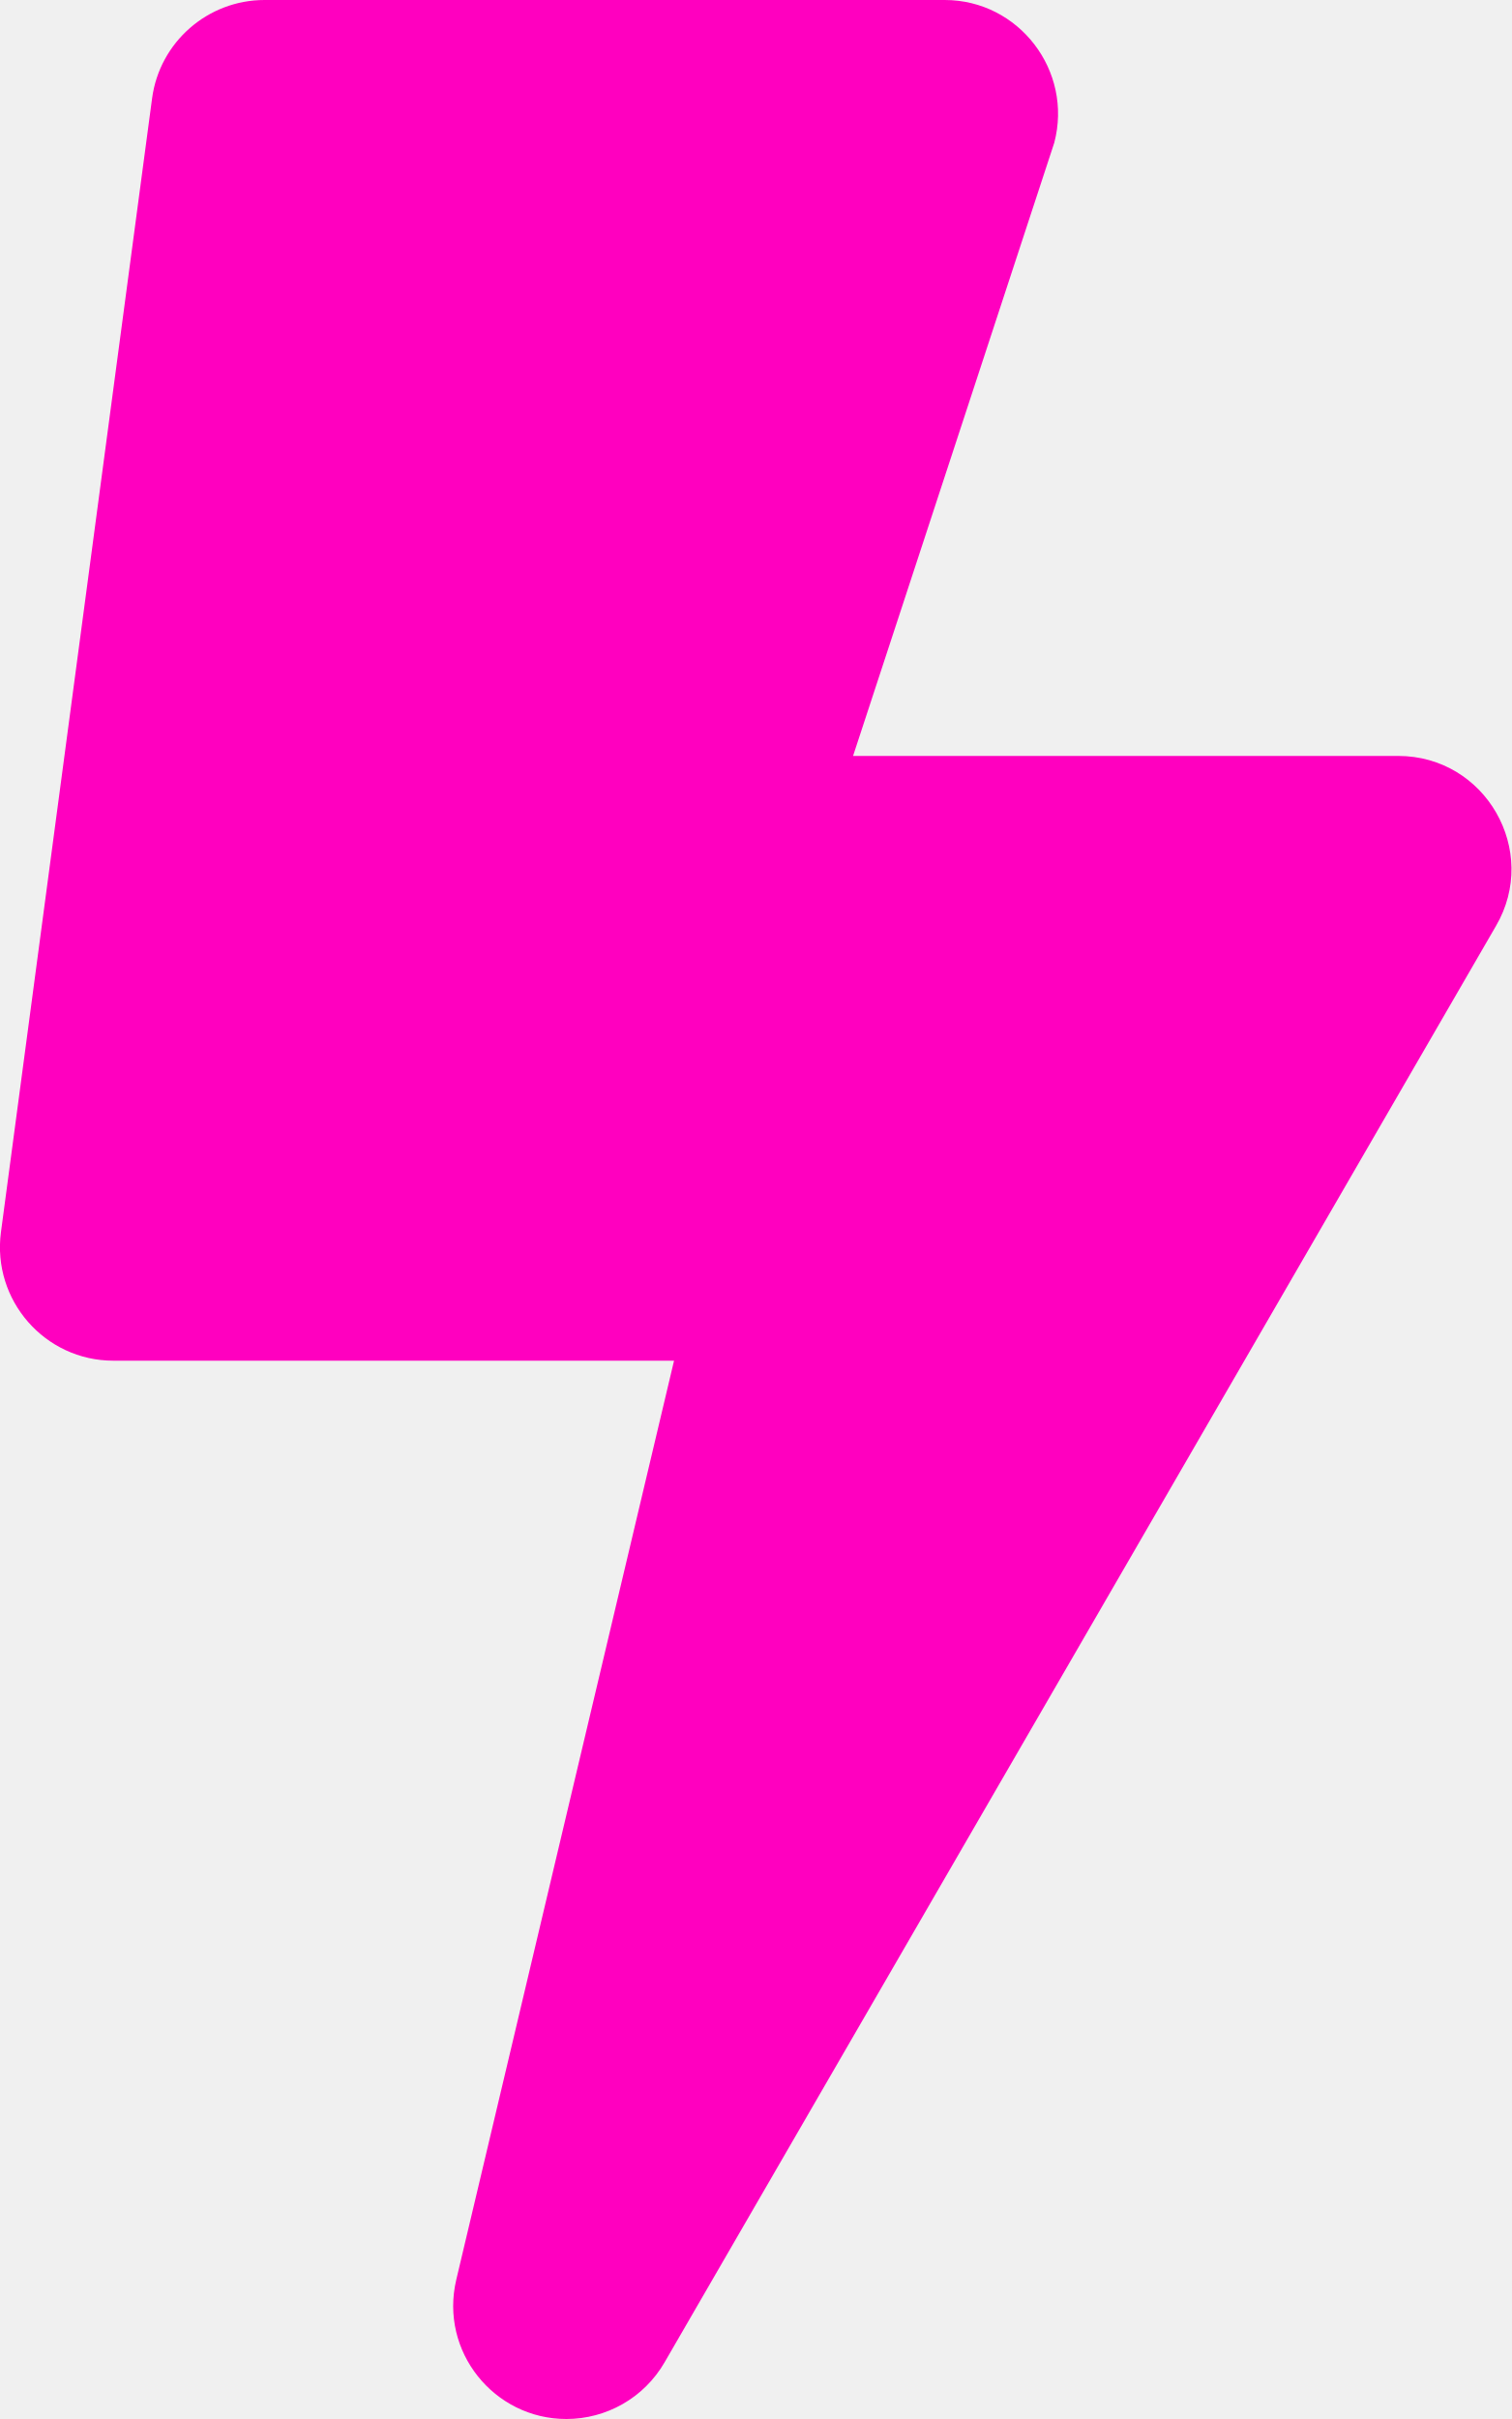
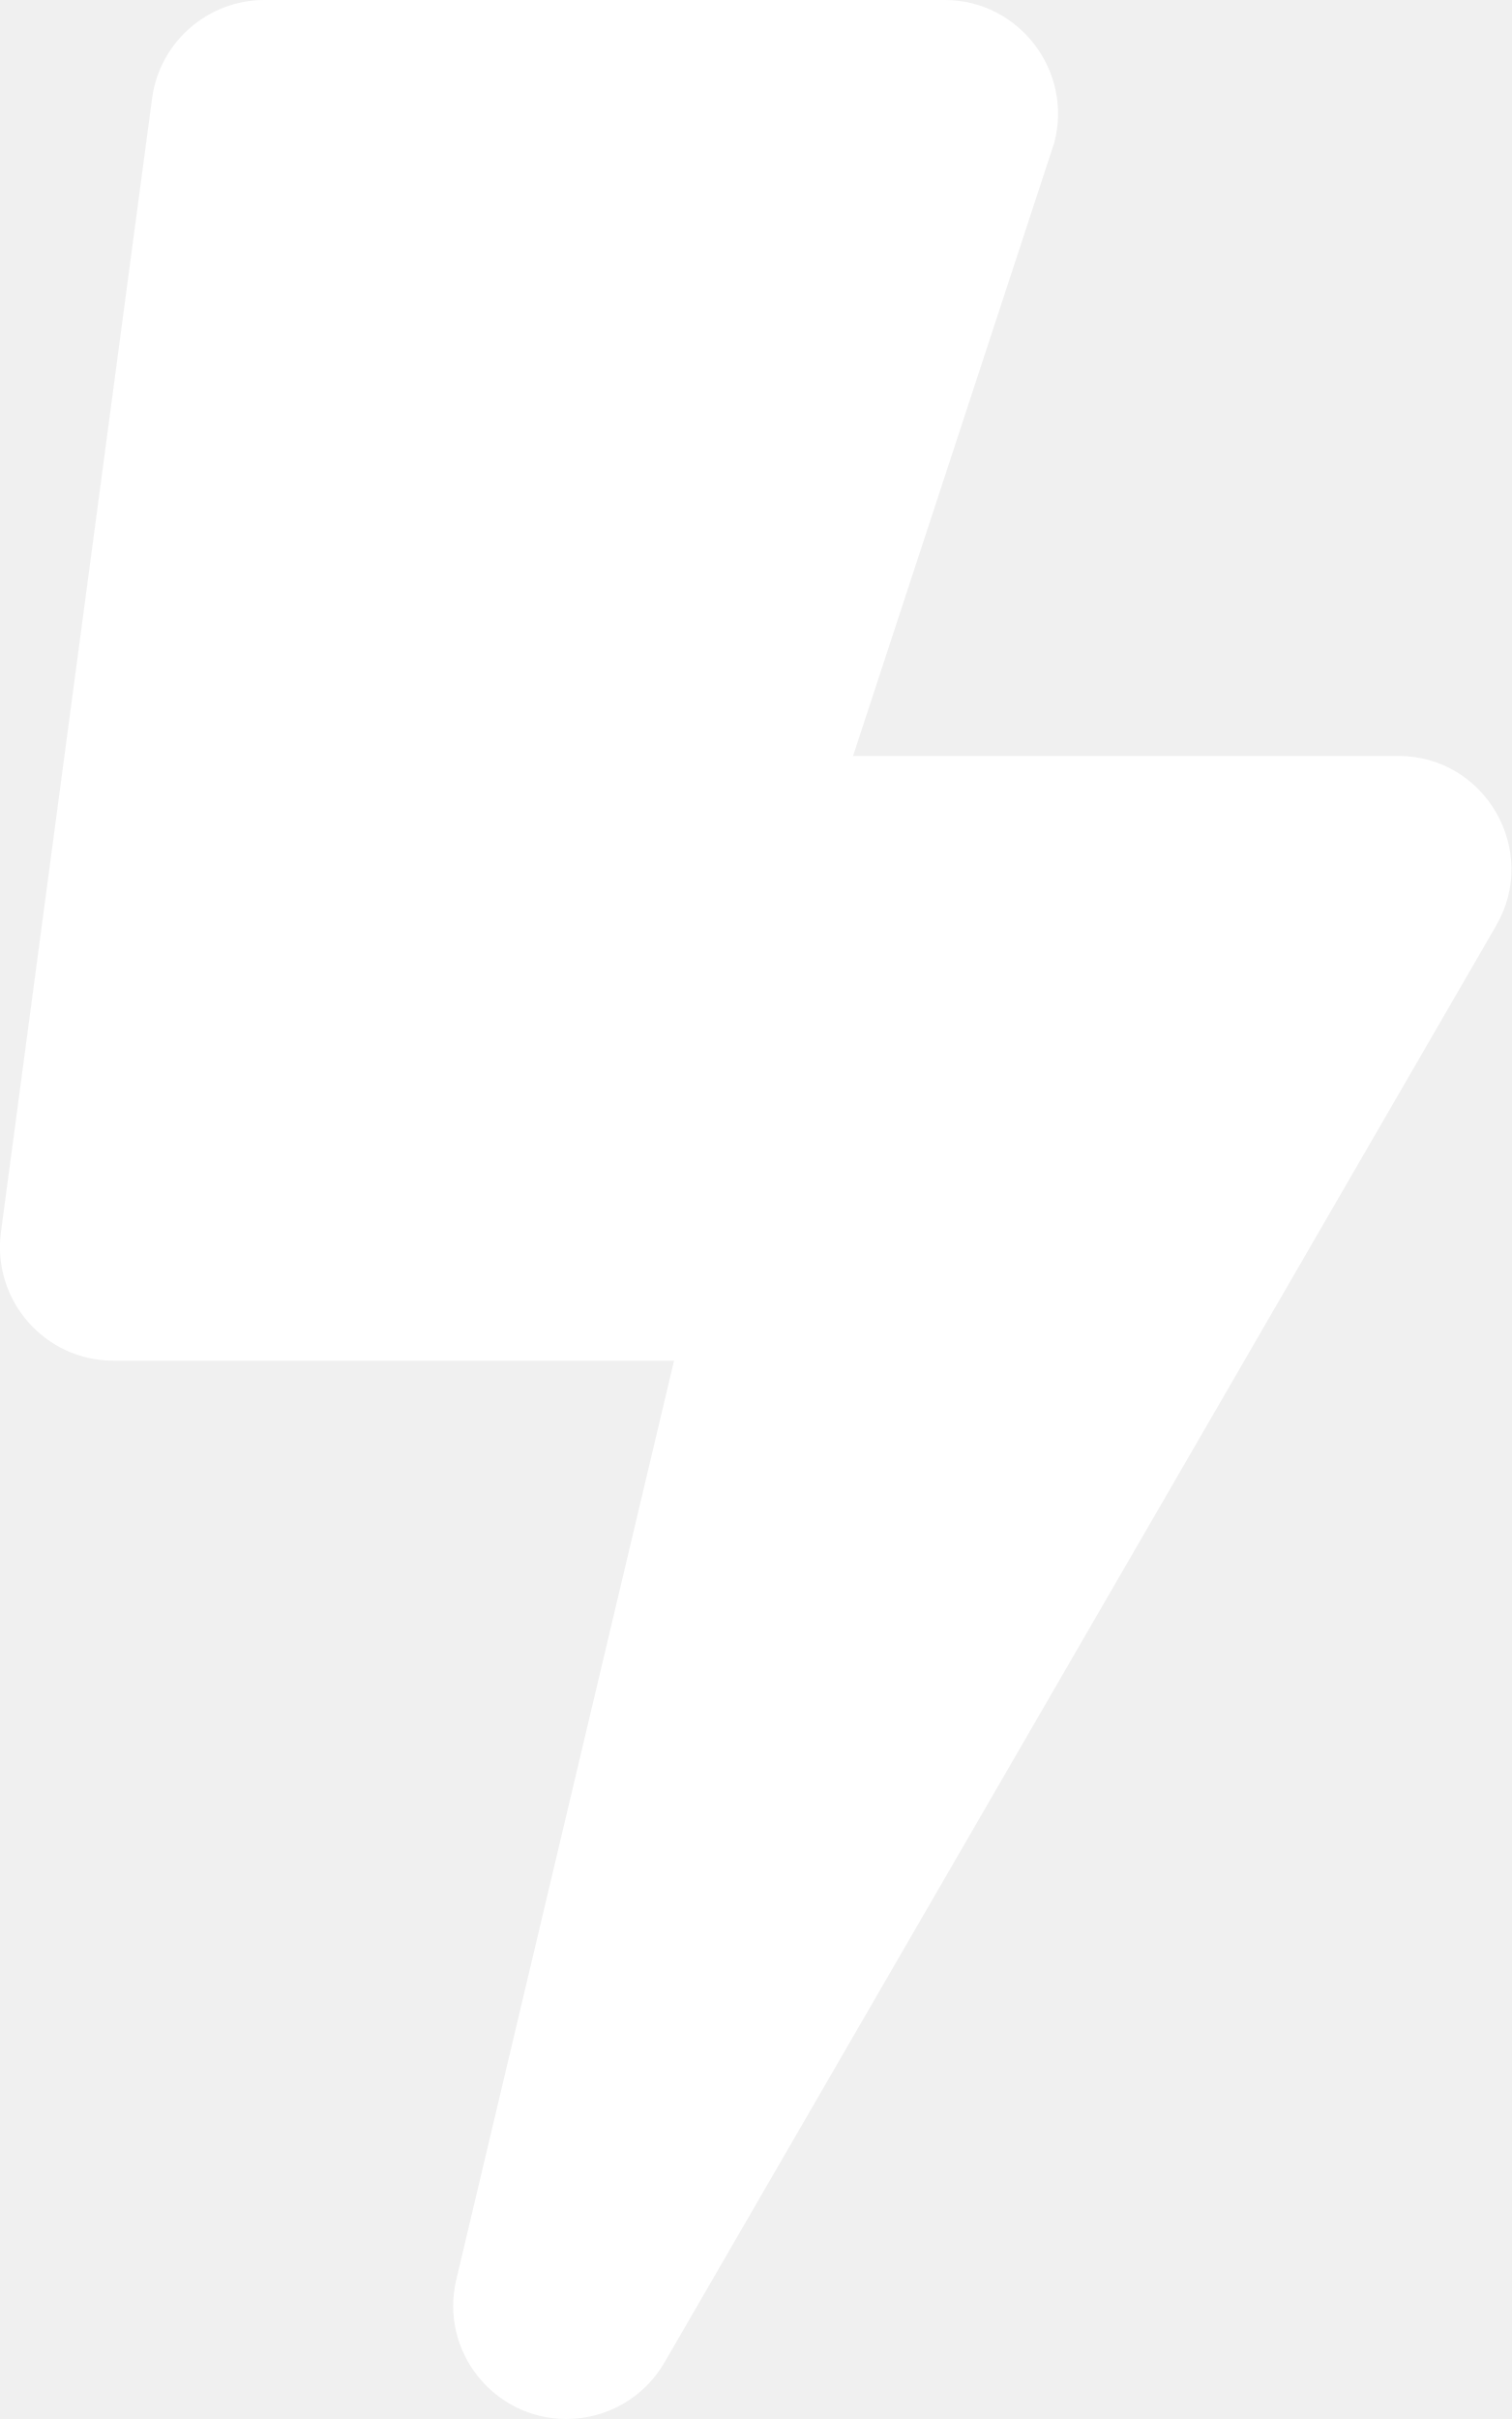
<svg xmlns="http://www.w3.org/2000/svg" aria-hidden="true" focusable="false" data-prefix="fas" data-icon="bolt" class="svg-inline--fa fa-bolt fa-w-10" role="img" viewBox="0 0 320 512">
-   <path fill="#FF00BF" d="M296 160H180.6l42.6-129.8C227.2 15 215.7 0 200 0H56C44 0 33.8 8.9 32.2 20.8l-32 240C-1.7 275.2 9.5 288 24 288h118.7L96.6 482.5c-3.6 15.2 8 29.5 23.3 29.5 8.4 0 16.4-4.4 20.8-12l176-304c9.3-15.9-2.2-36-20.7-36z" />
+   <path fill="#FFFFFF" d="M296 160H180.6l42.6-129.8C227.2 15 215.7 0 200 0H56C44 0 33.8 8.9 32.2 20.8l-32 240C-1.7 275.2 9.5 288 24 288h118.7L96.6 482.5c-3.6 15.2 8 29.5 23.3 29.5 8.4 0 16.4-4.4 20.8-12l176-304c9.3-15.9-2.2-36-20.7-36z" />
</svg>
